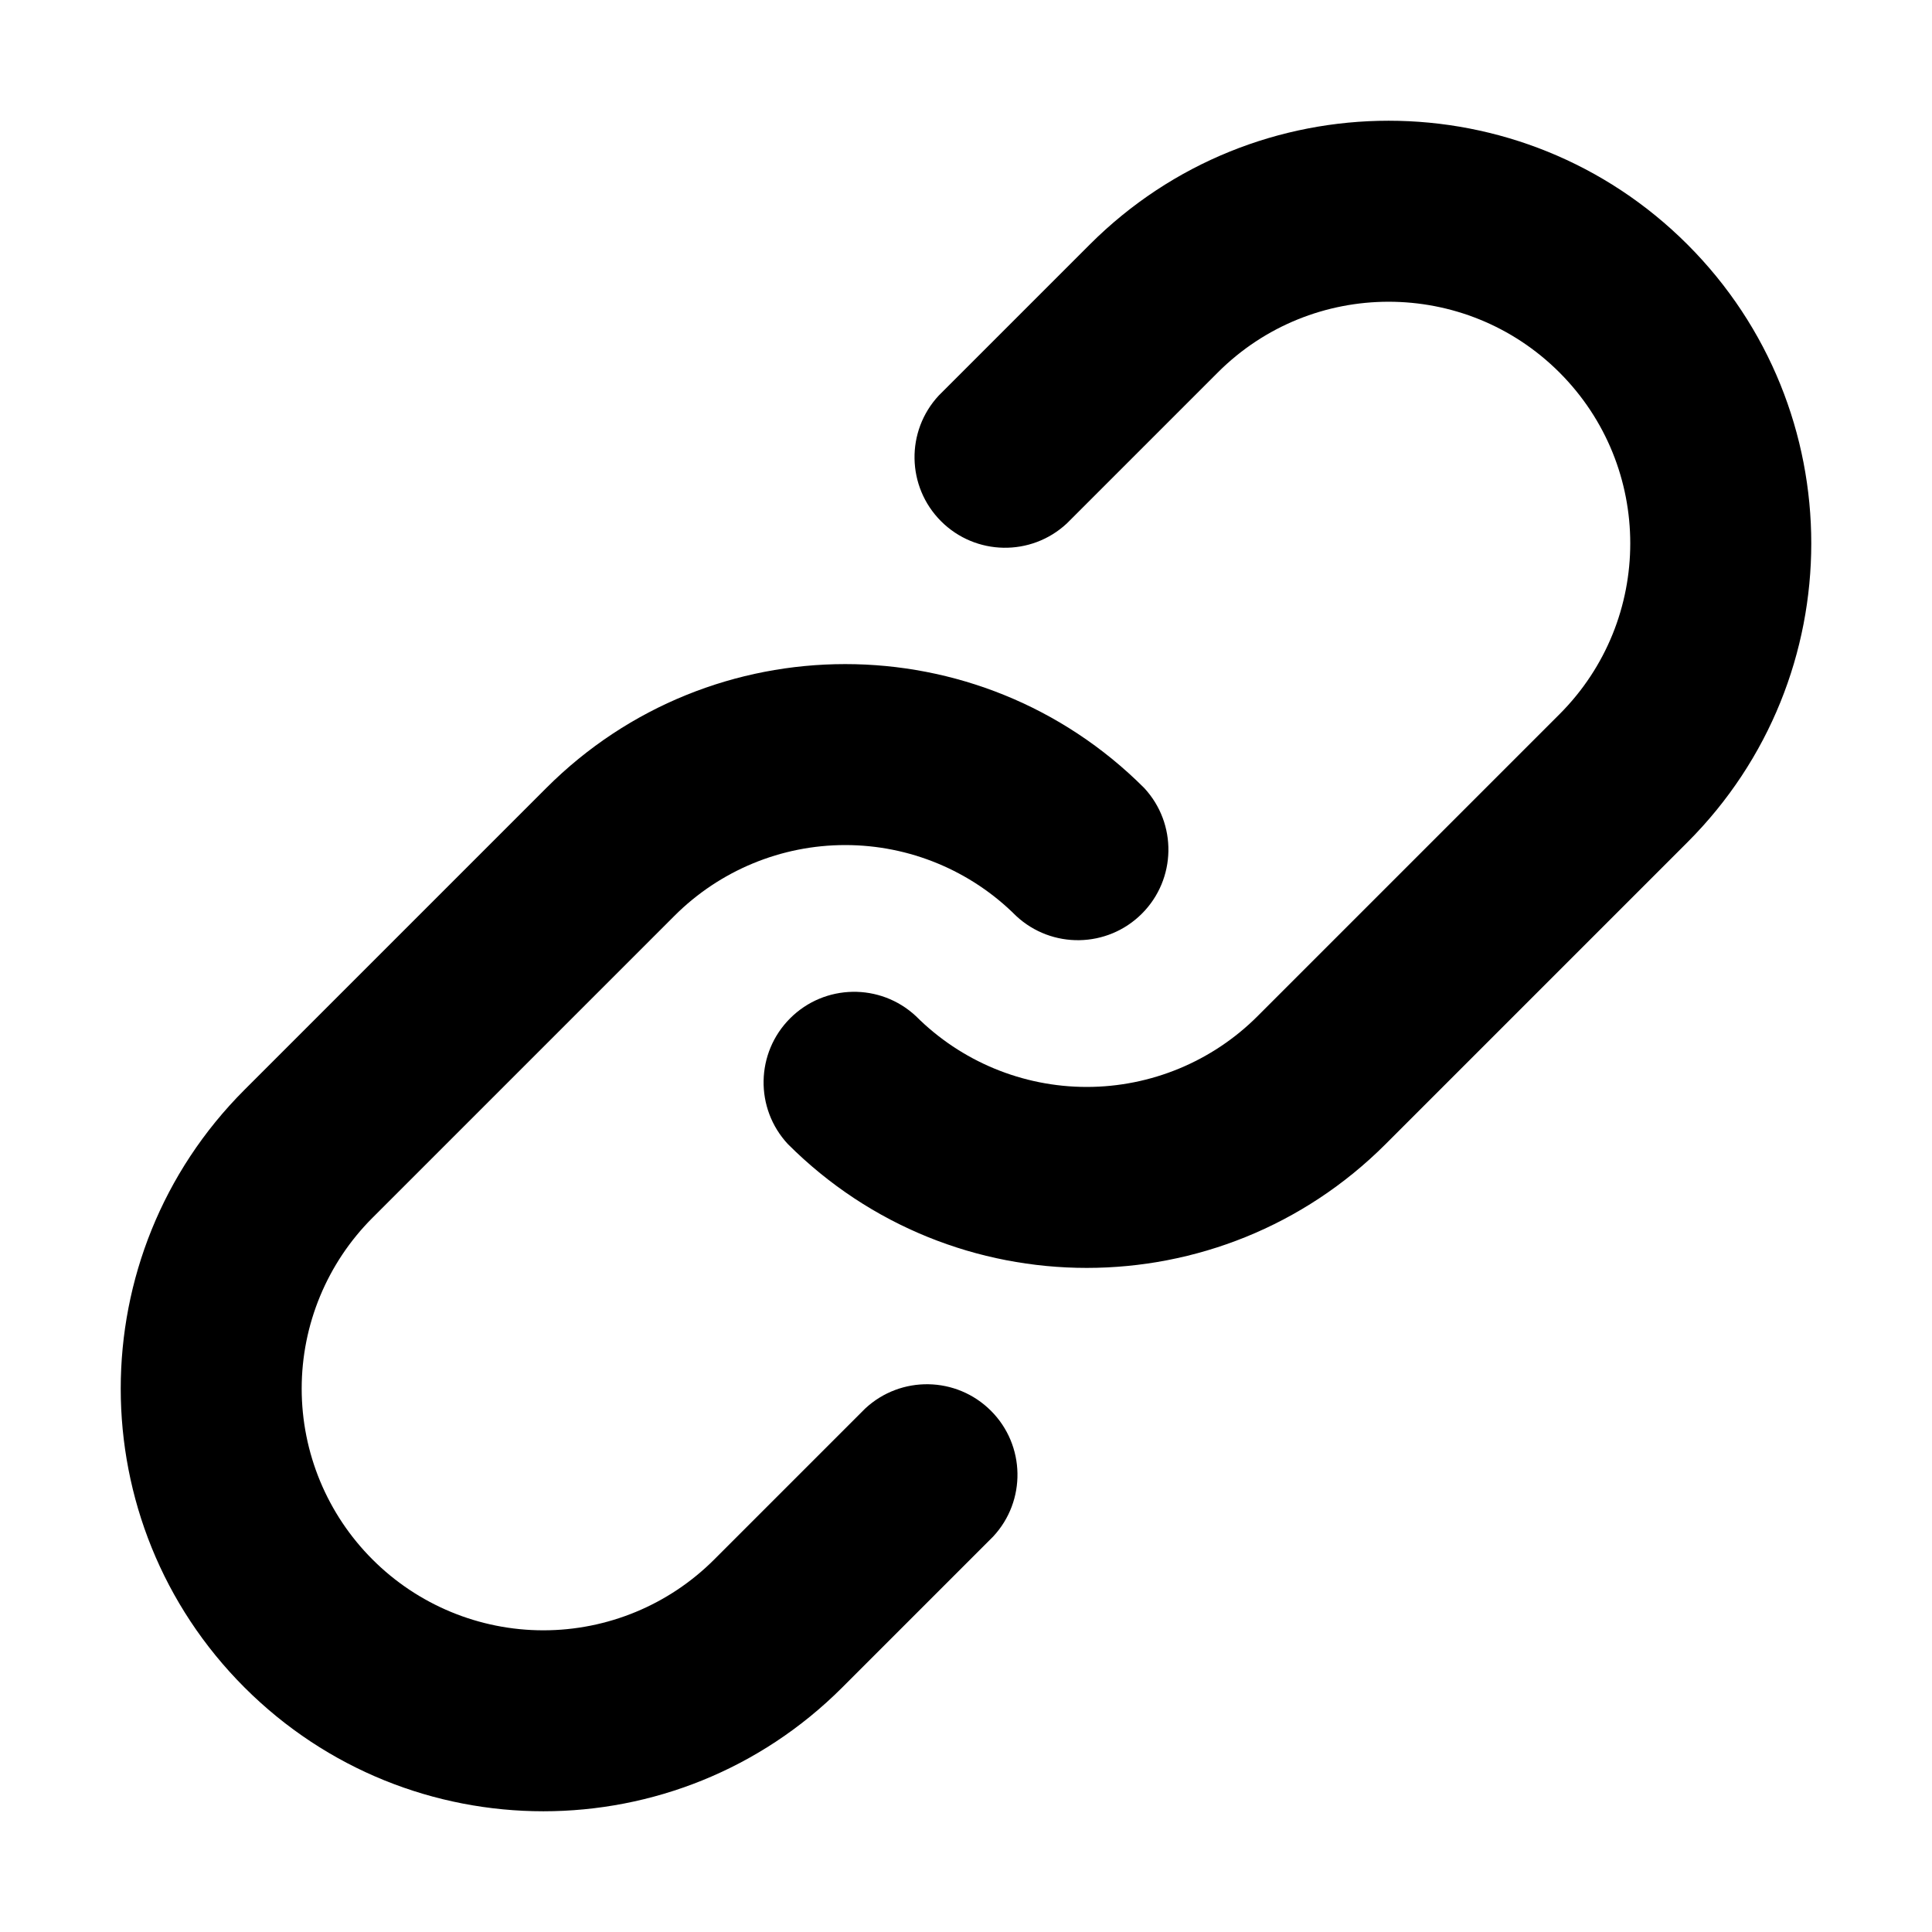
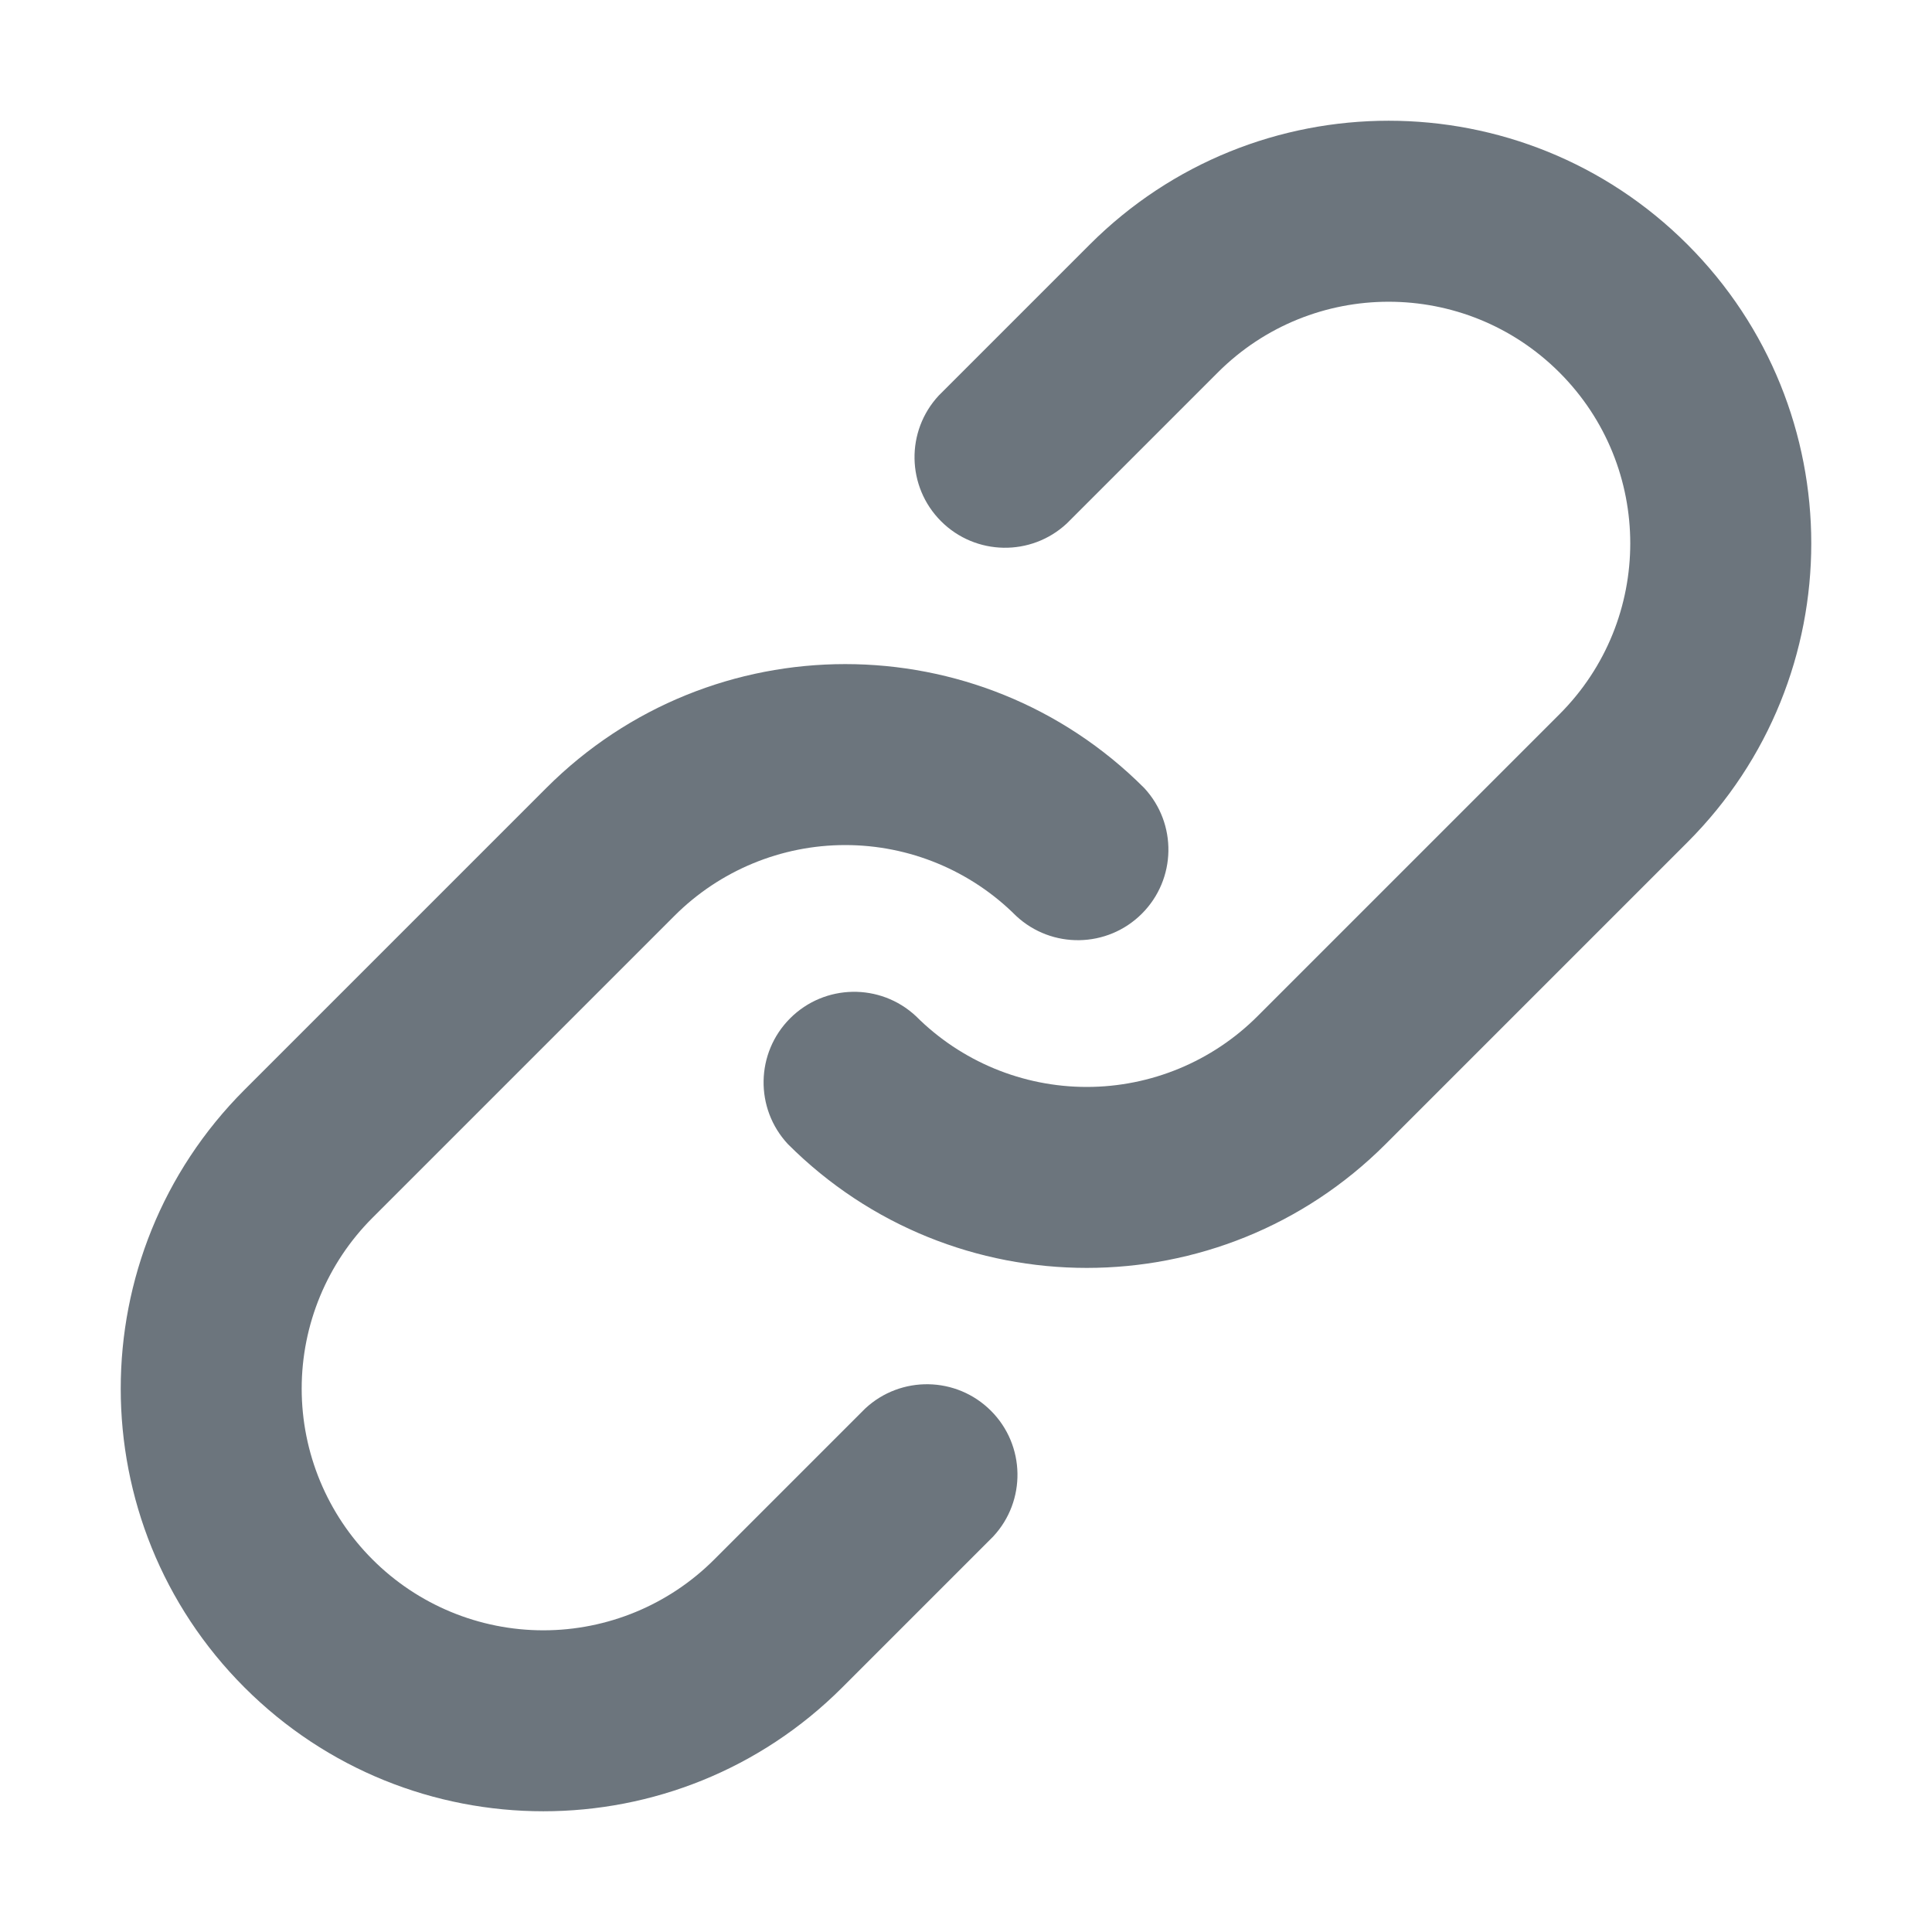
- <svg xmlns="http://www.w3.org/2000/svg" viewBox="0 0 16 16" width="16" height="16">
+ <svg xmlns="http://www.w3.org/2000/svg" viewBox="0 0 16 16" fill="#6c757d" width="16" height="16">
  <path fill-rule="evenodd" d="M7.775 3.275a.75.75 0 001.06 1.06l1.25-1.25a2 2 0 112.83 2.83l-2.5 2.5a2 2 0 01-2.83 0 .75.75 0 00-1.06 1.06 3.5 3.5 0 004.95 0l2.5-2.5a3.5 3.5 0 00-4.95-4.95l-1.25 1.25zm-4.69 9.64a2 2 0 010-2.83l2.5-2.5a2 2 0 012.83 0 .75.75 0 001.06-1.06 3.5 3.5 0 00-4.95 0l-2.5 2.5a3.5 3.5 0 004.95 4.95l1.25-1.25a.75.75 0 00-1.06-1.06l-1.25 1.25a2 2 0 01-2.83 0z" />
</svg>
